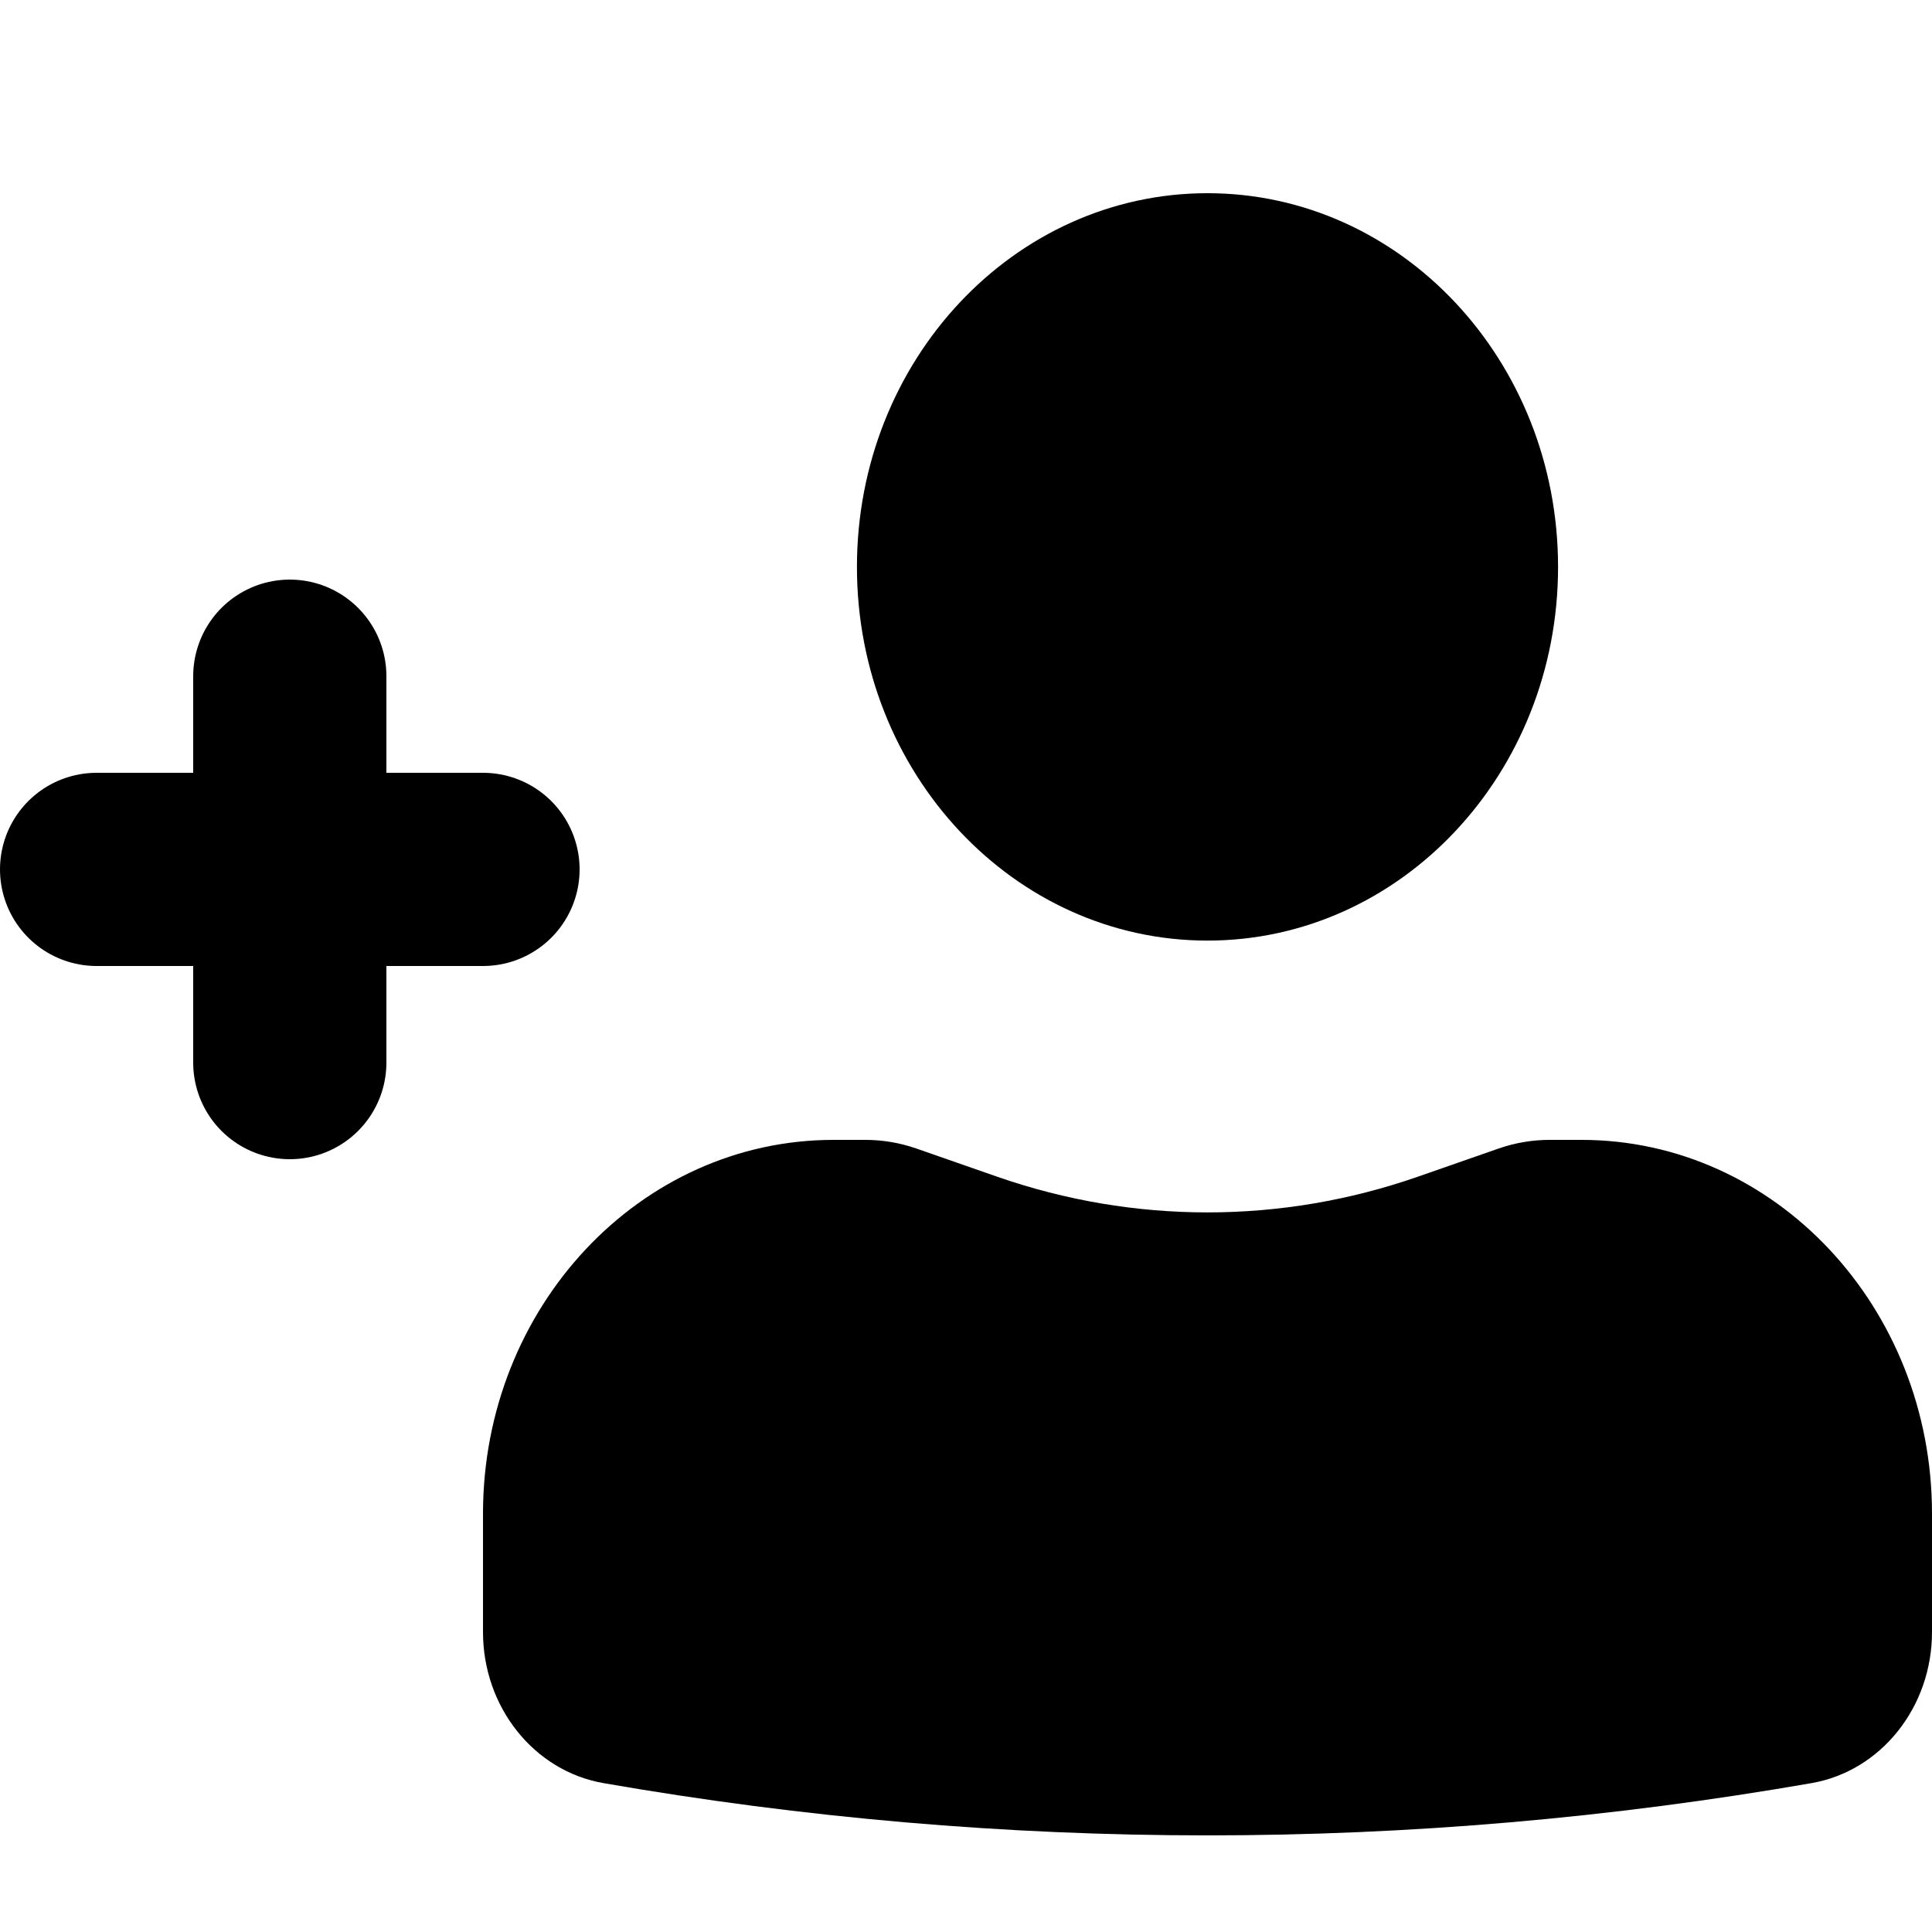
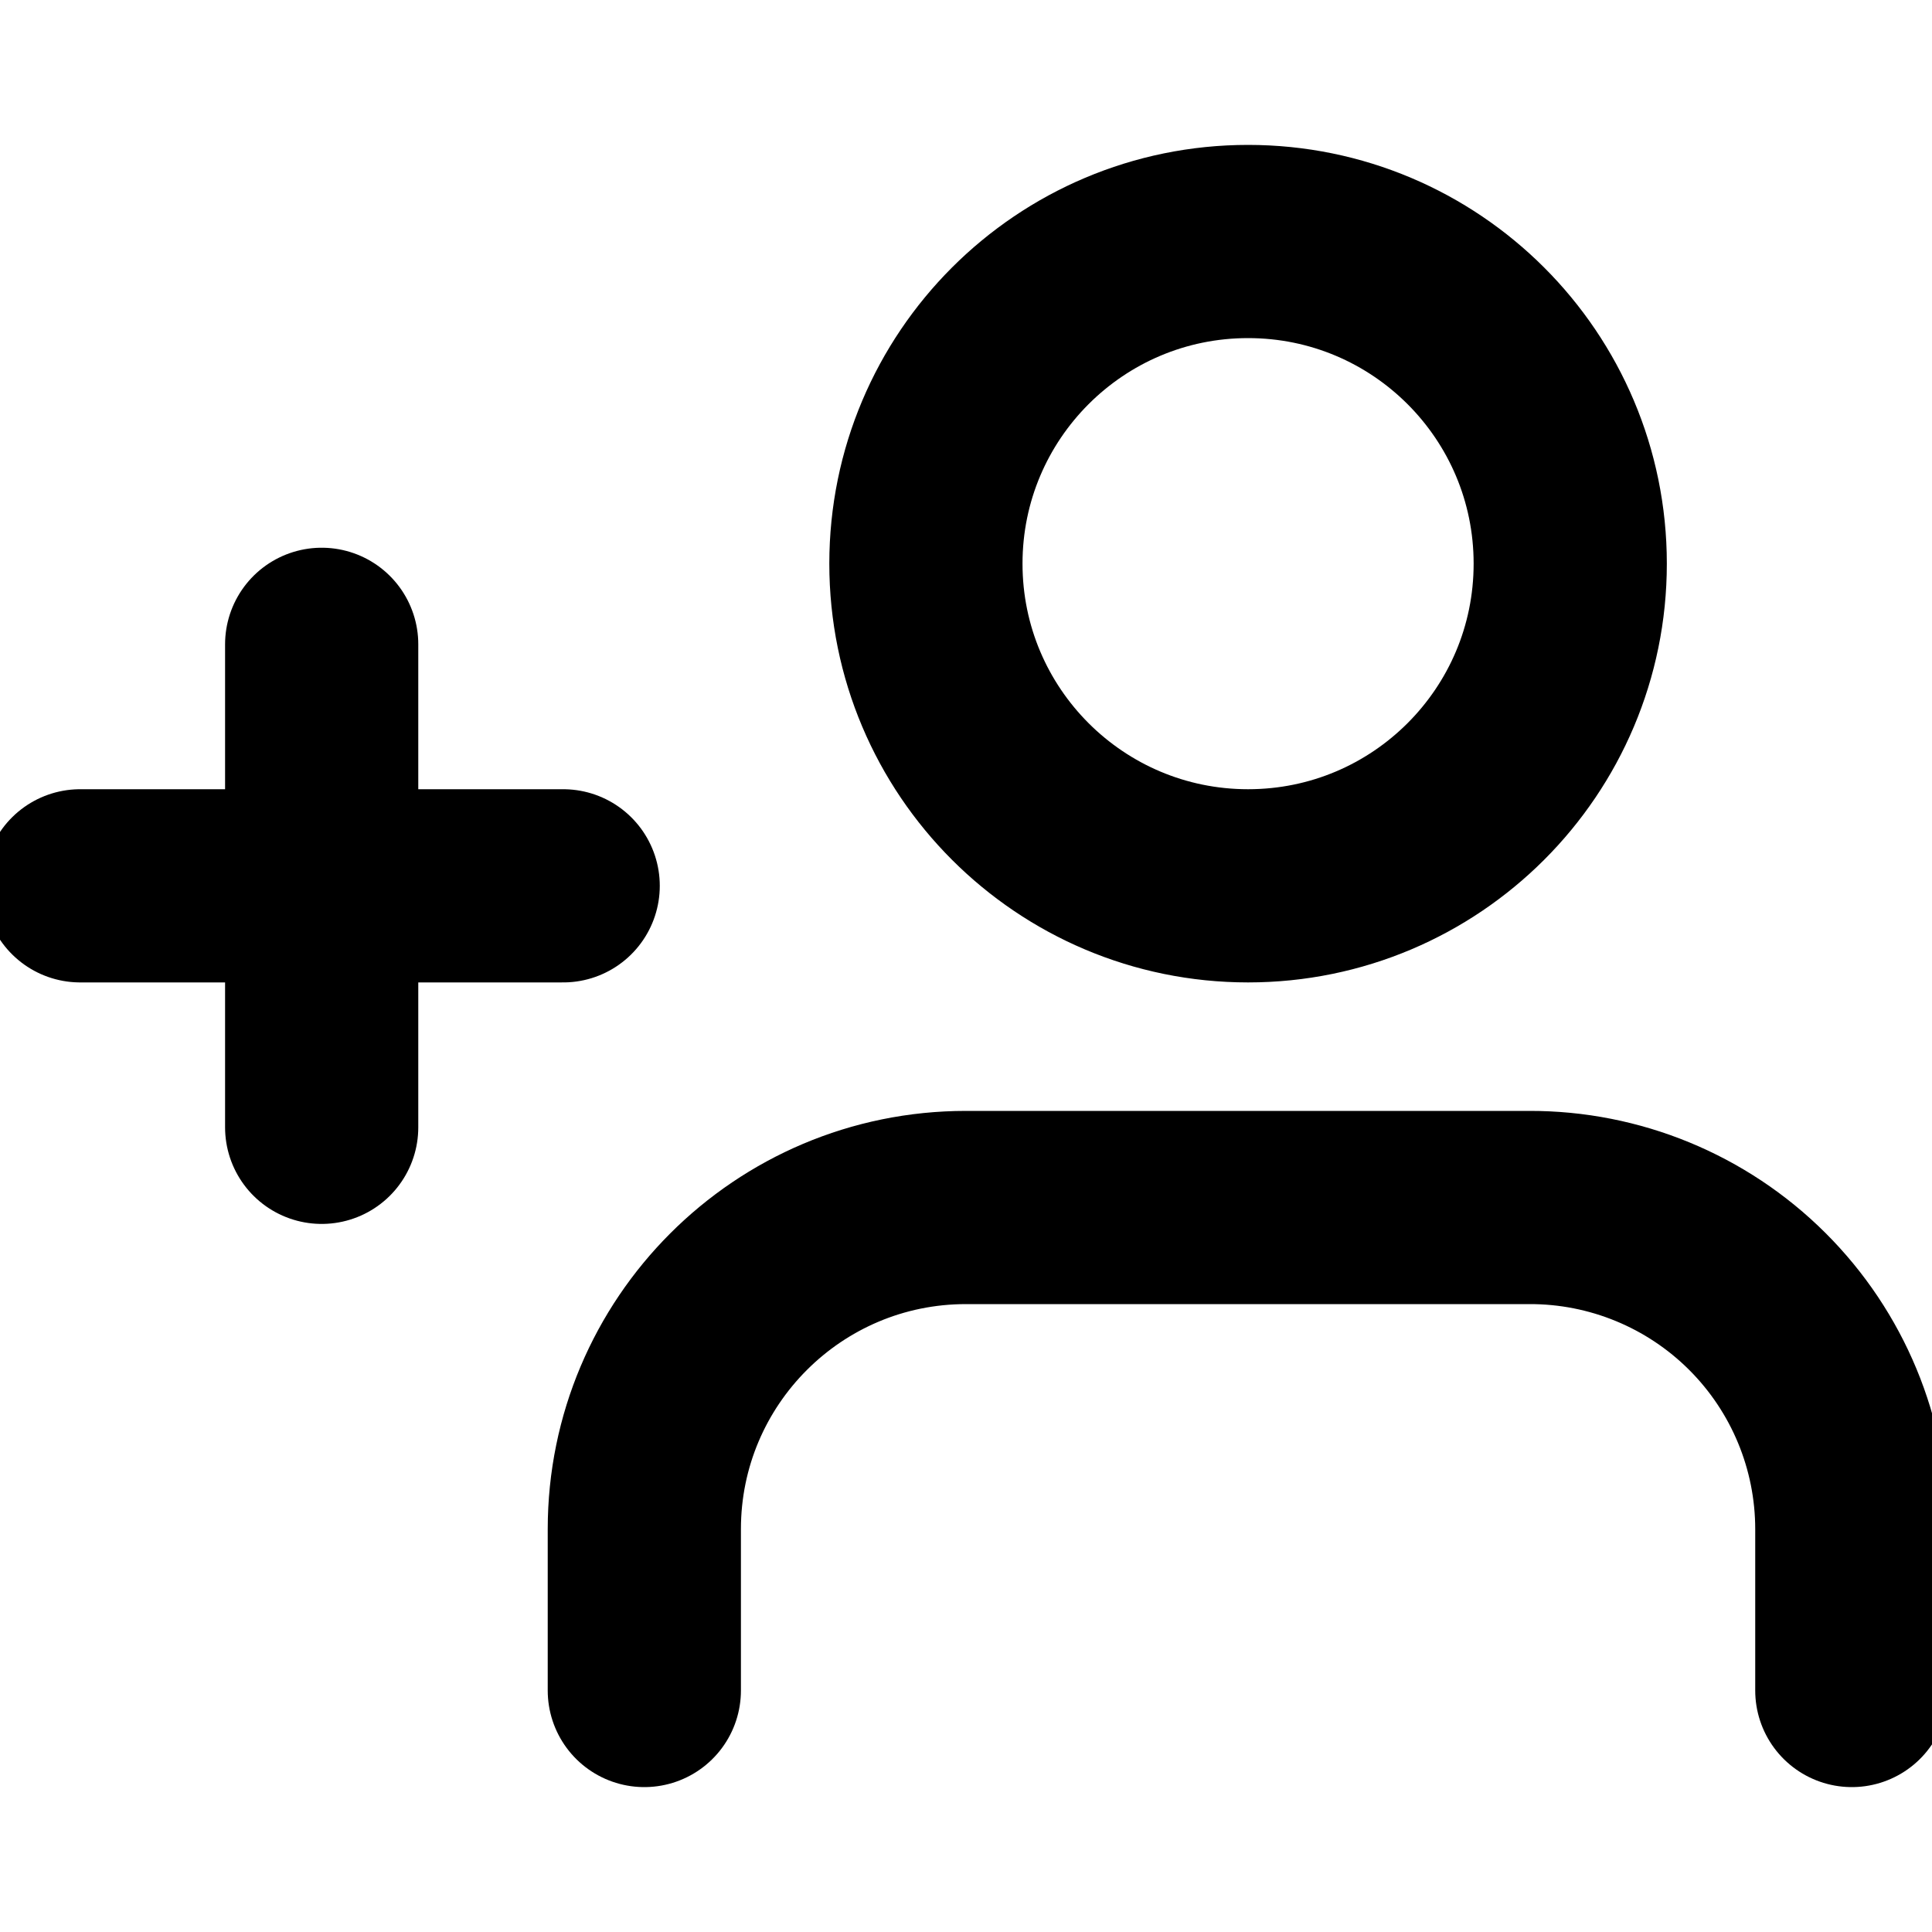
<svg xmlns="http://www.w3.org/2000/svg" width="20" height="20" viewBox="0 0 20 20" fill="none">
-   <path d="M12.5 2C10.496 2 8.871 3.732 8.871 5.869C8.871 8.005 10.496 9.737 12.5 9.737C14.504 9.737 16.129 8.005 16.129 5.869C16.129 3.732 14.504 2 12.5 2Z" fill="currentColor" />
-   <path d="M8.629 11.8C6.625 11.8 5 13.532 5 15.669V16.895C5 17.672 5.528 18.334 6.248 18.459C10.389 19.18 14.611 19.18 18.752 18.459C19.472 18.334 20 17.672 20 16.895V15.669C20 13.532 18.375 11.8 16.371 11.8H16.041C15.863 11.8 15.685 11.83 15.515 11.889L14.678 12.181C13.263 12.674 11.737 12.674 10.322 12.181L9.485 11.889C9.315 11.83 9.137 11.8 8.959 11.8H8.629Z" fill="currentColor" />
-   <path d="M3 7V11" stroke="currentColor" stroke-width="2" stroke-linecap="round" stroke-linejoin="round" />
-   <path d="M5 9L1 9" stroke="currentColor" stroke-width="2" stroke-linecap="round" stroke-linejoin="round" />
+   <path d="M19.17 17.5v-1.67a3.33 3.33 0 0 0-3.34-3.33H10a3.33 3.33 0 0 0-3.33 3.33v1.67M12.92 9.17a3.33 3.33 0 1 0 0-6.67 3.33 3.33 0 0 0 0 6.67ZM3.33 6.67v5M5.83 9.17h-5" stroke="currentColor" stroke-width="2" stroke-linecap="round" />
</svg>
